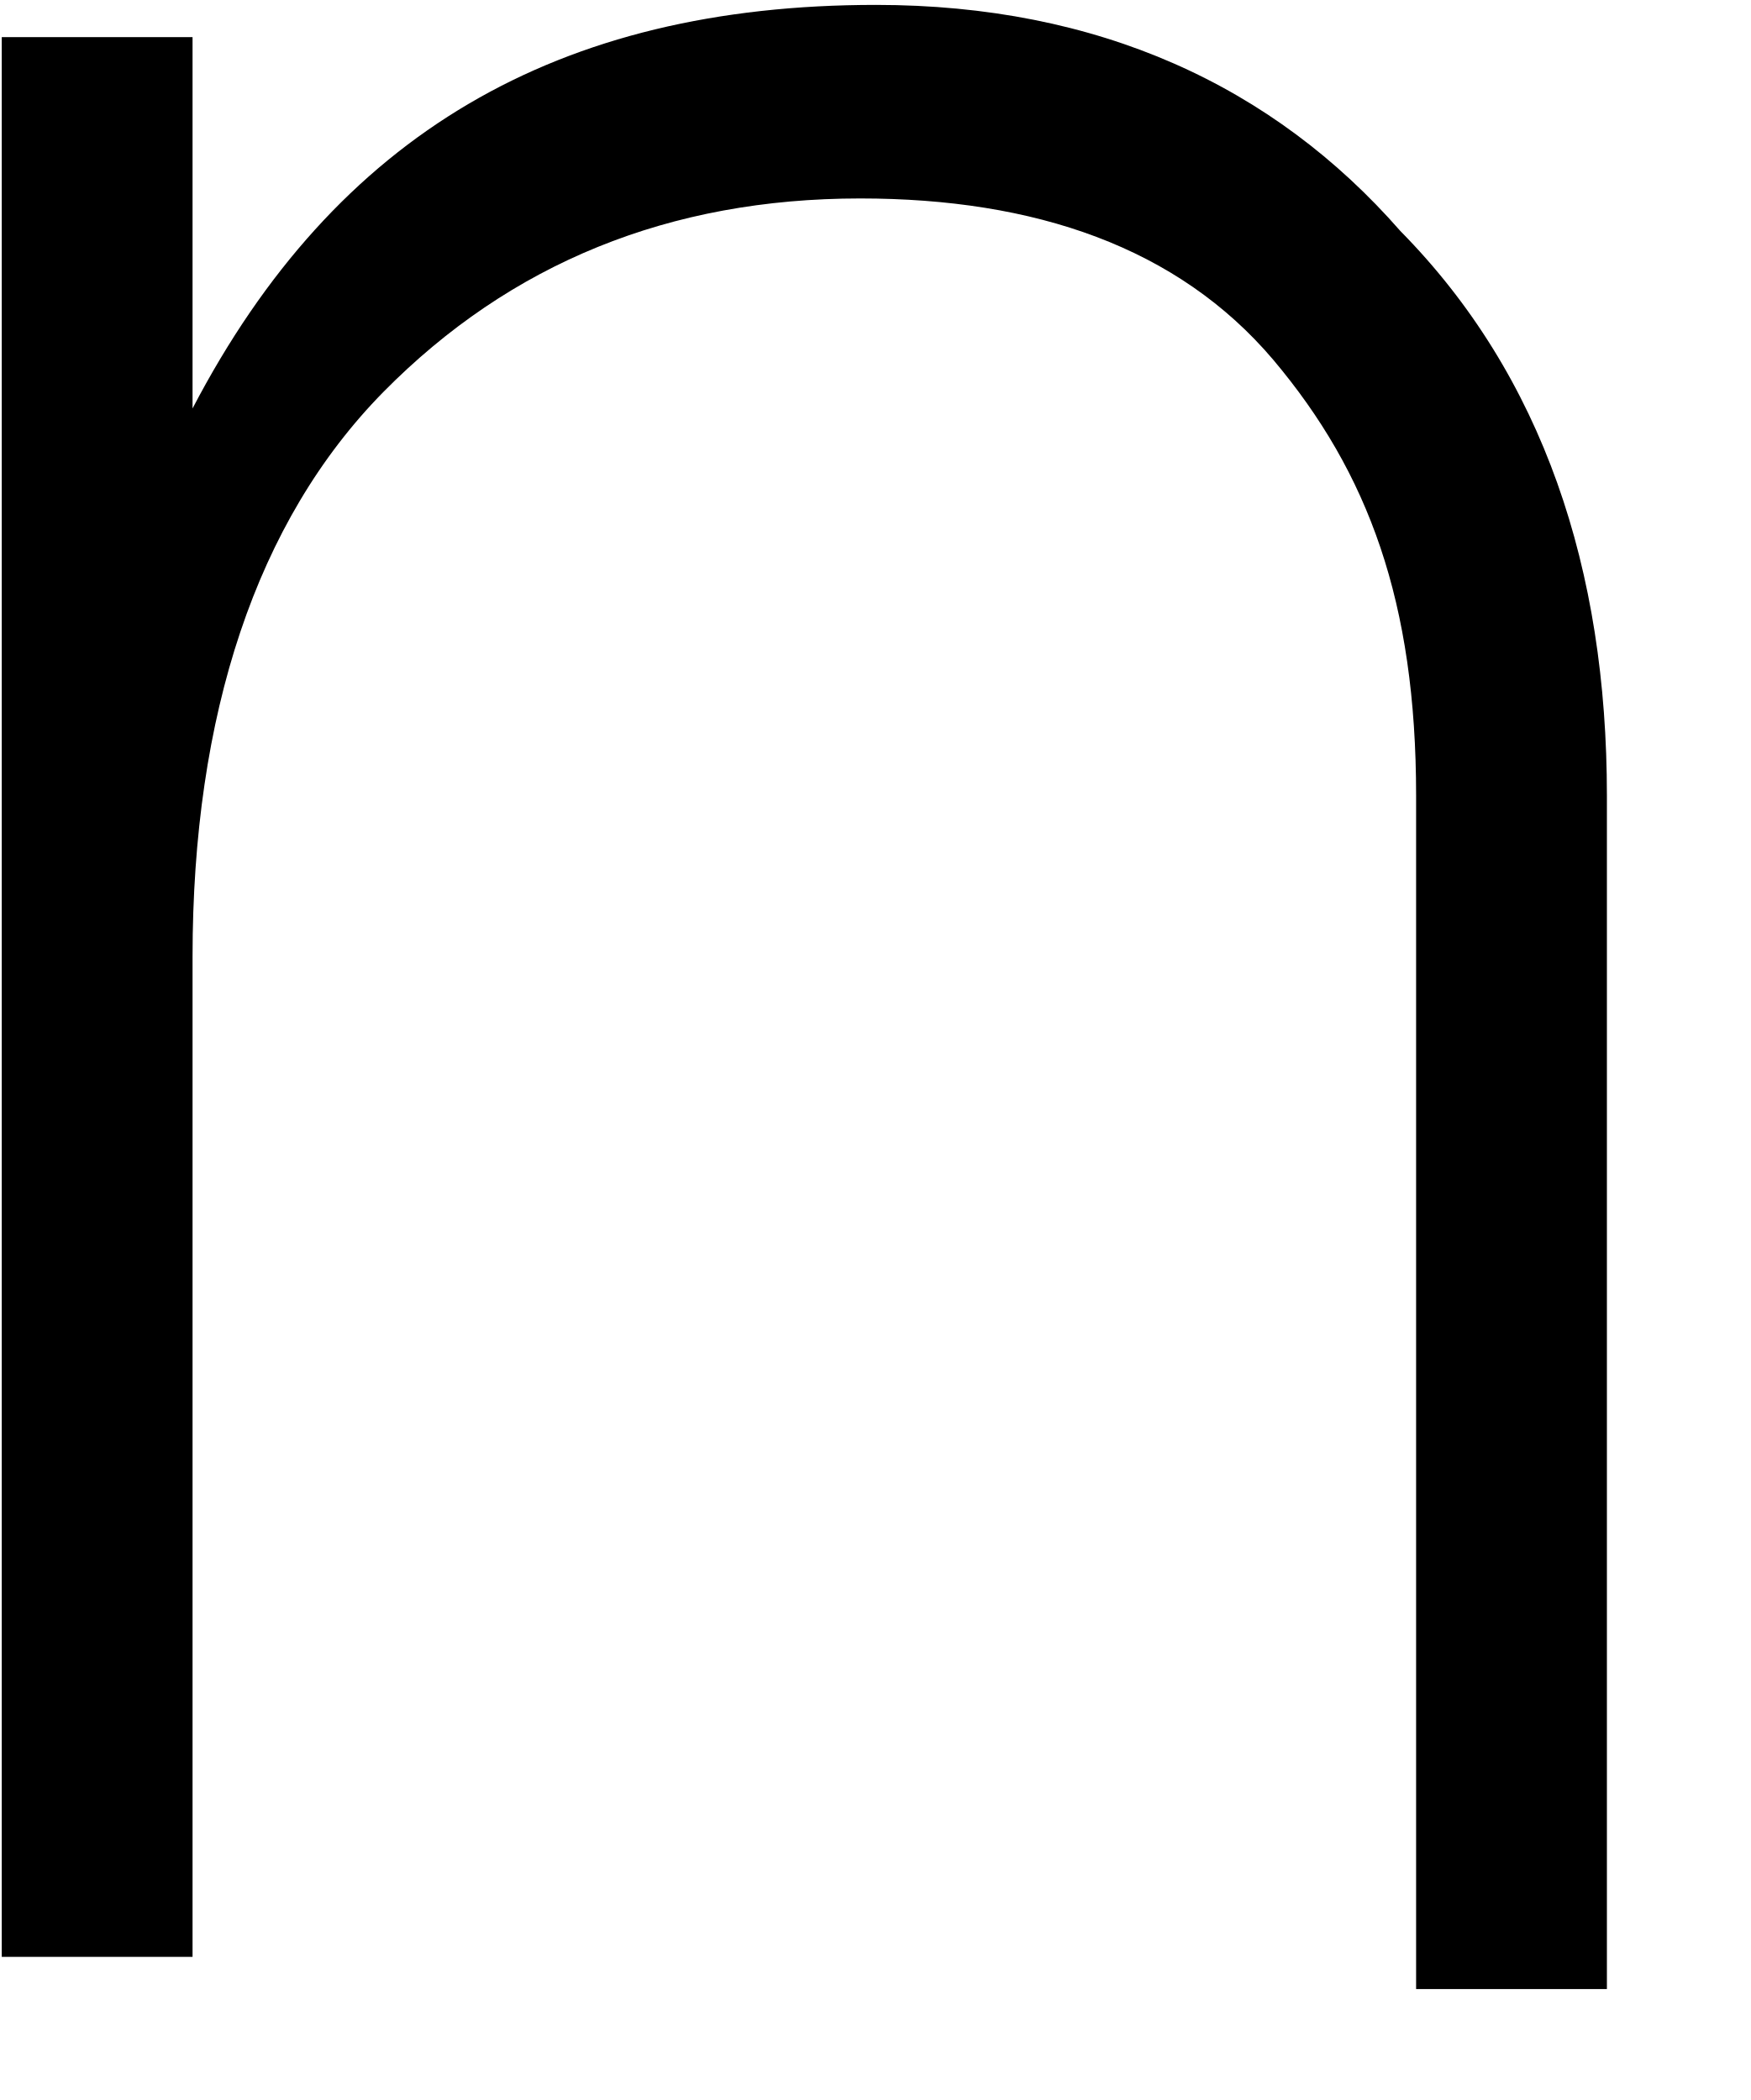
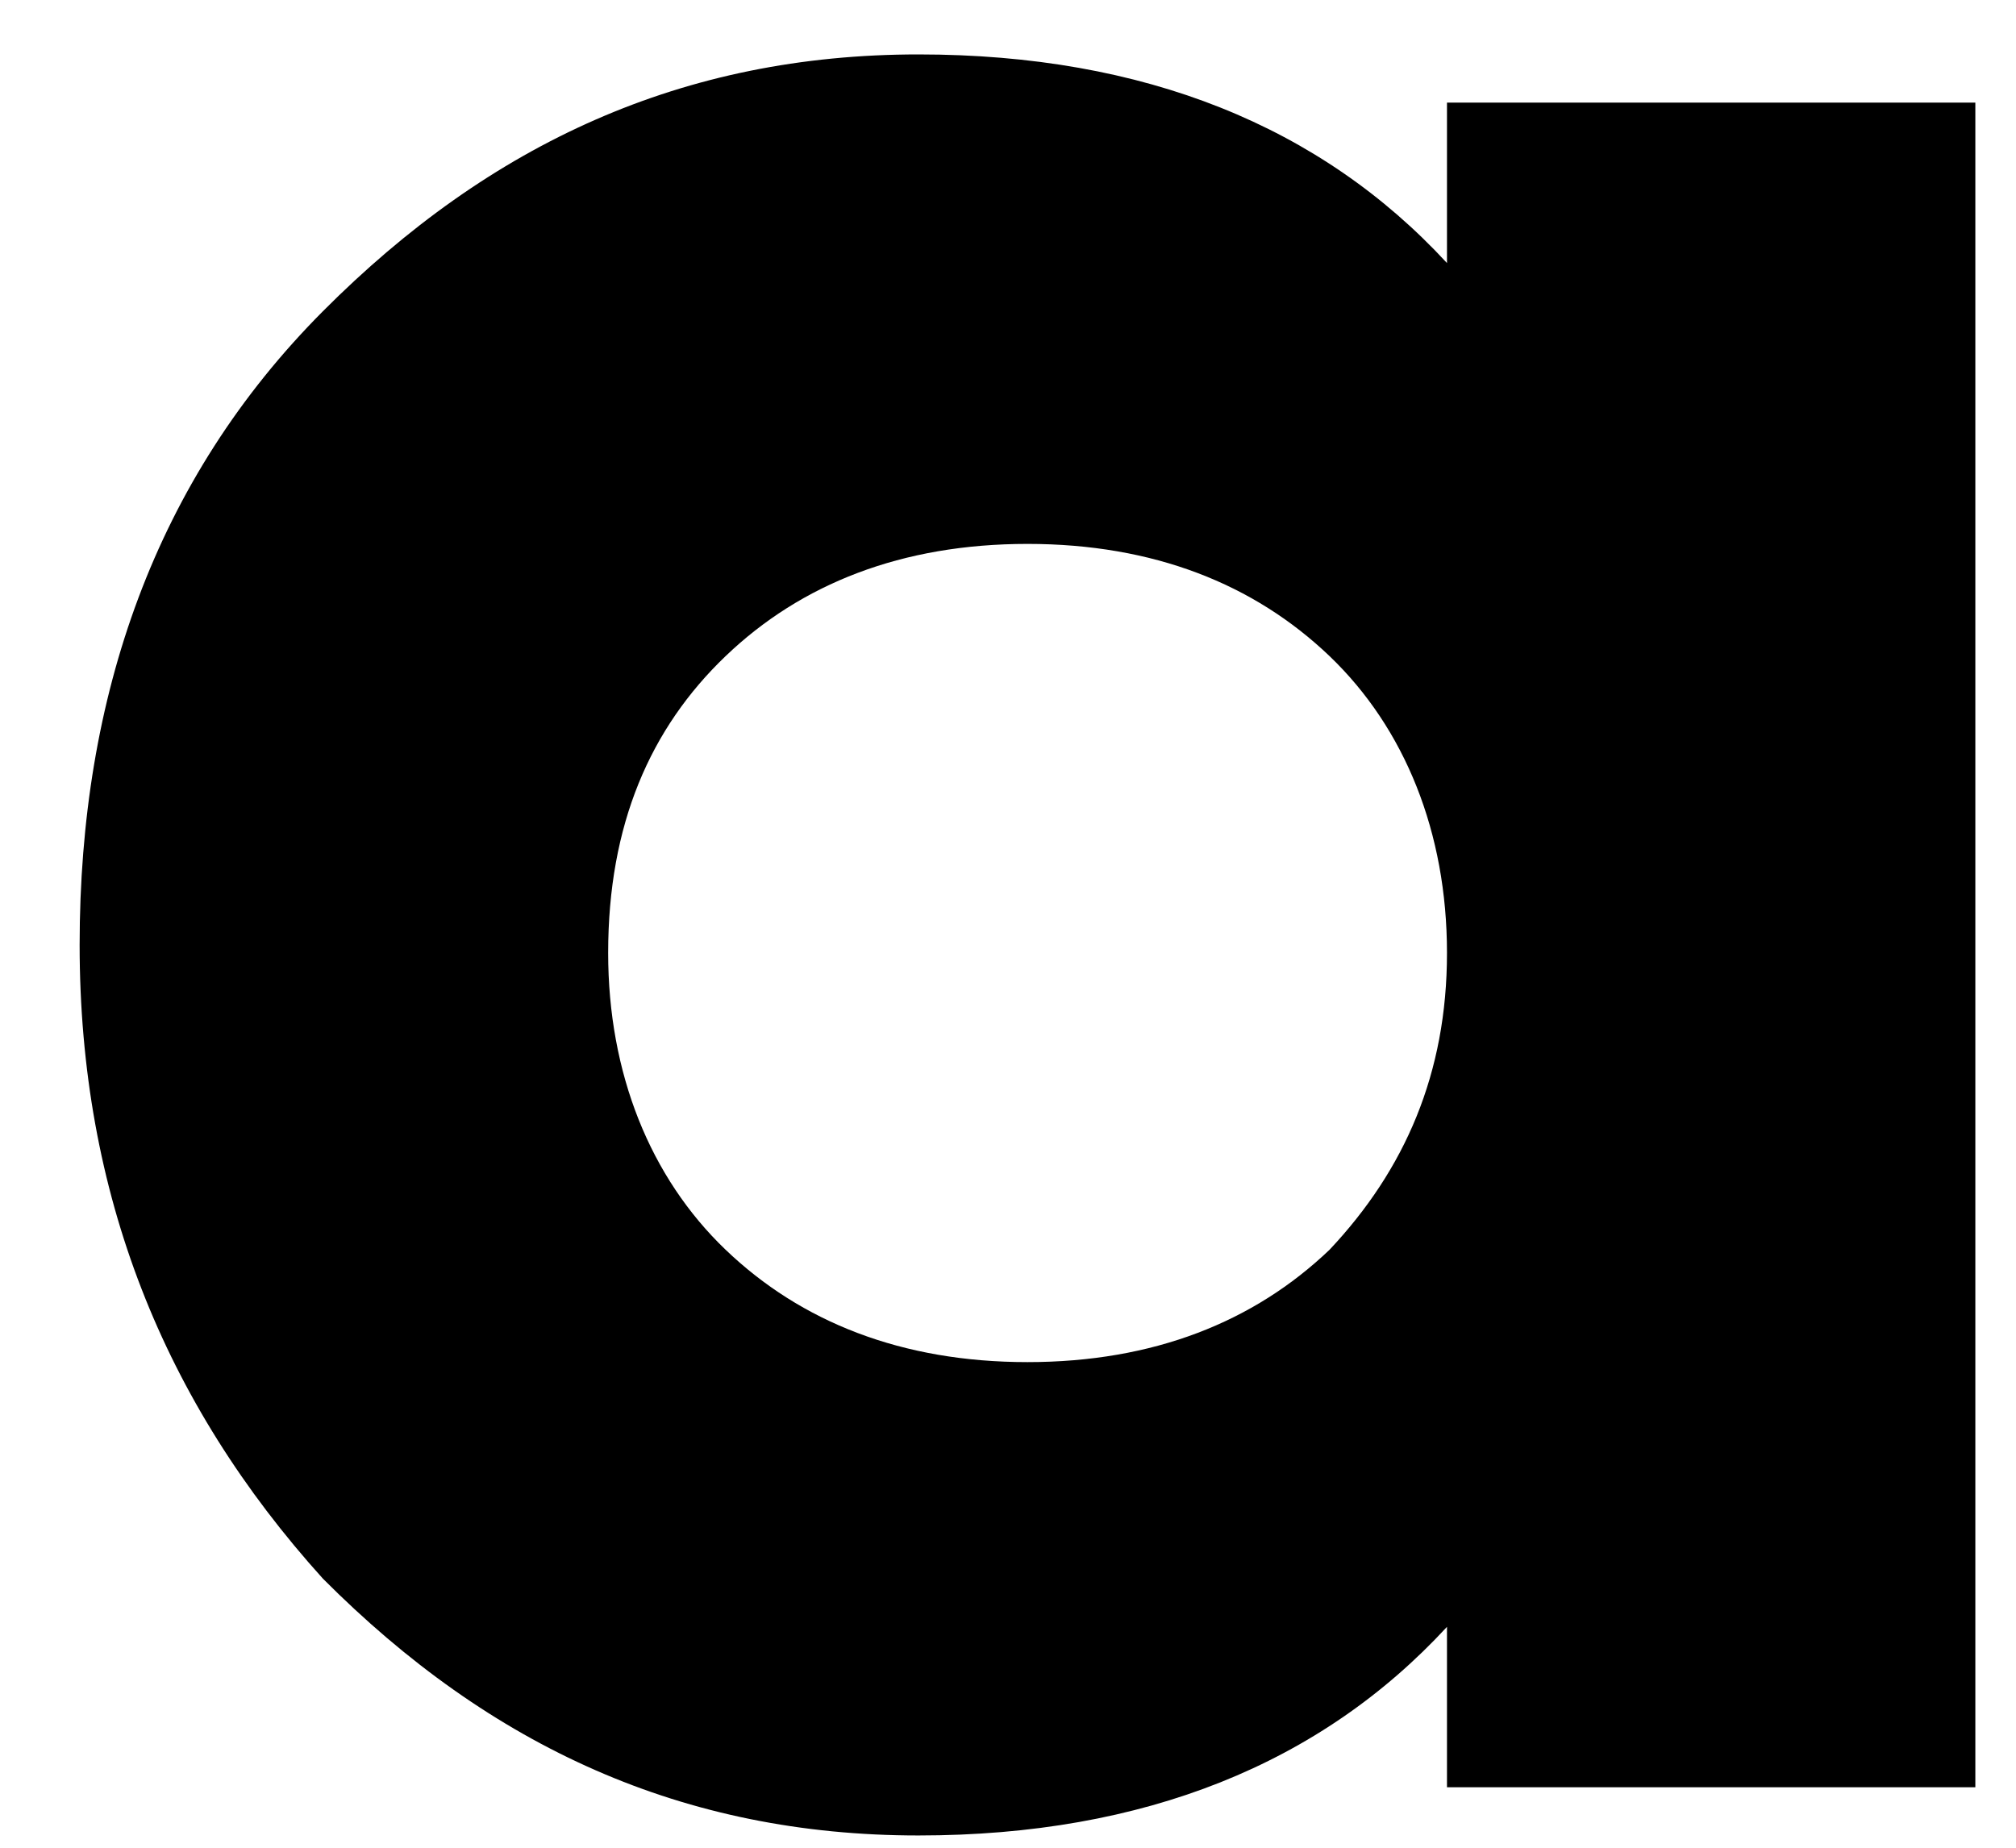
- <svg xmlns="http://www.w3.org/2000/svg" version="1.1" width="5px" height="6px">
-   <g transform="matrix(1 0 0 1 -148 -62 )">
-     <path d="M 4 0.66  C 3.637 0.245  3.137 0.014  2.502 0.014  C 1.594 0.014  0.959 0.383  0.55 1.167  L 0.55 0.106  L 0.005 0.106  L 0.005 5.591  L 0.55 5.591  L 0.55 2.734  C 0.55 2.042  0.732 1.489  1.095 1.12  C 1.458 0.752  1.912 0.567  2.457 0.567  C 2.956 0.567  3.364 0.706  3.637 1.028  C 3.909 1.351  4.045 1.72  4.045 2.273  L 4.045 5.683  L 4.59 5.683  L 4.59 2.273  C 4.59 1.627  4.408 1.074  4 0.66  Z " fill-rule="nonzero" fill="#000000" stroke="none" transform="matrix(1 0 0 1 148 62 )" />
+ <svg xmlns="http://www.w3.org/2000/svg" version="1.1" width="12px" height="11px">
+   <g transform="matrix(1 0 0 1 -169 -45 )">
+     <path d="M 11.758 0.611  L 8.613 0.611  L 8.613 1.566  C 7.864 0.754  6.815 0.324  5.467 0.324  C 4.069 0.324  2.921 0.85  1.922 1.853  C 0.924 2.855  0.474 4.145  0.474 5.625  C 0.474 7.106  0.974 8.348  1.922 9.398  C 2.921 10.401  4.069 10.927  5.467 10.927  C 6.815 10.927  7.864 10.497  8.613 9.685  L 8.613 10.64  L 11.758 10.64  L 11.758 0.611  Z M 8.613 5.673  C 8.613 6.39  8.363 6.963  7.914 7.44  C 7.464 7.87  6.865 8.109  6.116 8.109  C 5.367 8.109  4.768 7.87  4.319 7.44  C 3.87 7.01  3.62 6.39  3.62 5.673  C 3.62 4.909  3.87 4.336  4.319 3.906  C 4.768 3.476  5.367 3.238  6.116 3.238  C 6.865 3.238  7.464 3.476  7.914 3.906  C 8.363 4.336  8.613 4.957  8.613 5.673  Z " fill-rule="nonzero" fill="#000000" stroke="none" transform="matrix(1 0 0 1 169 45 )" />
  </g>
</svg>
